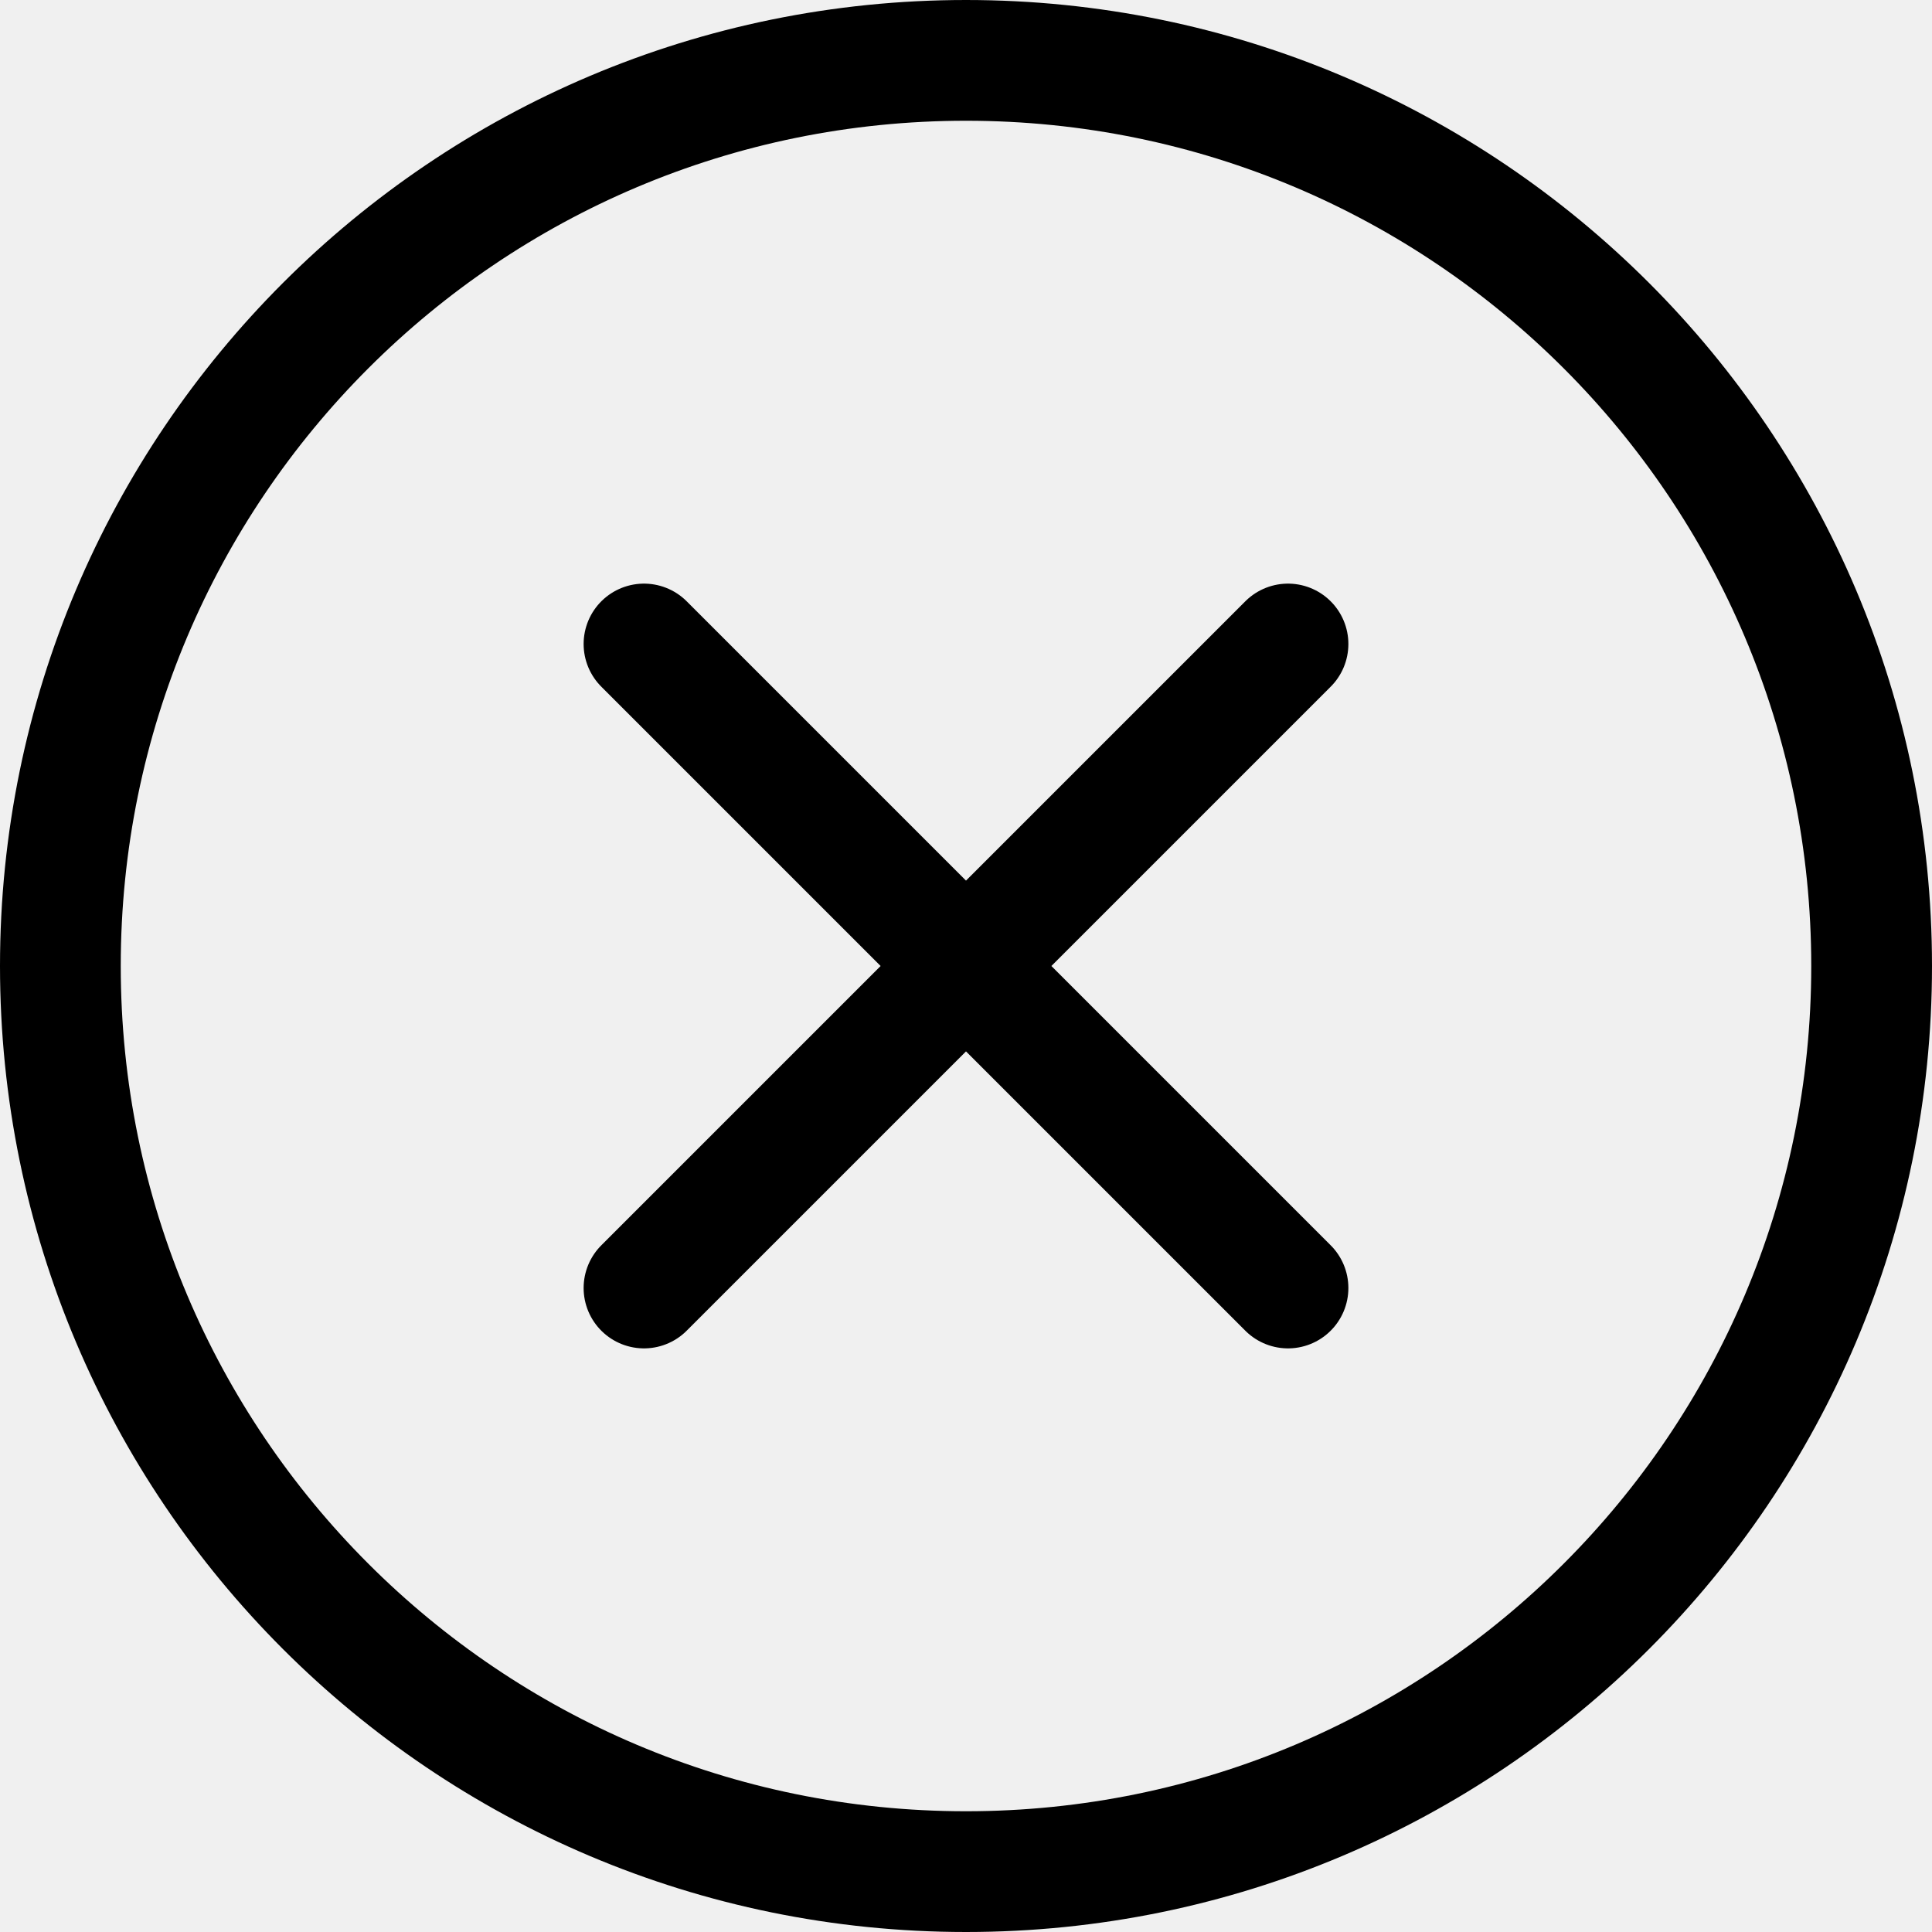
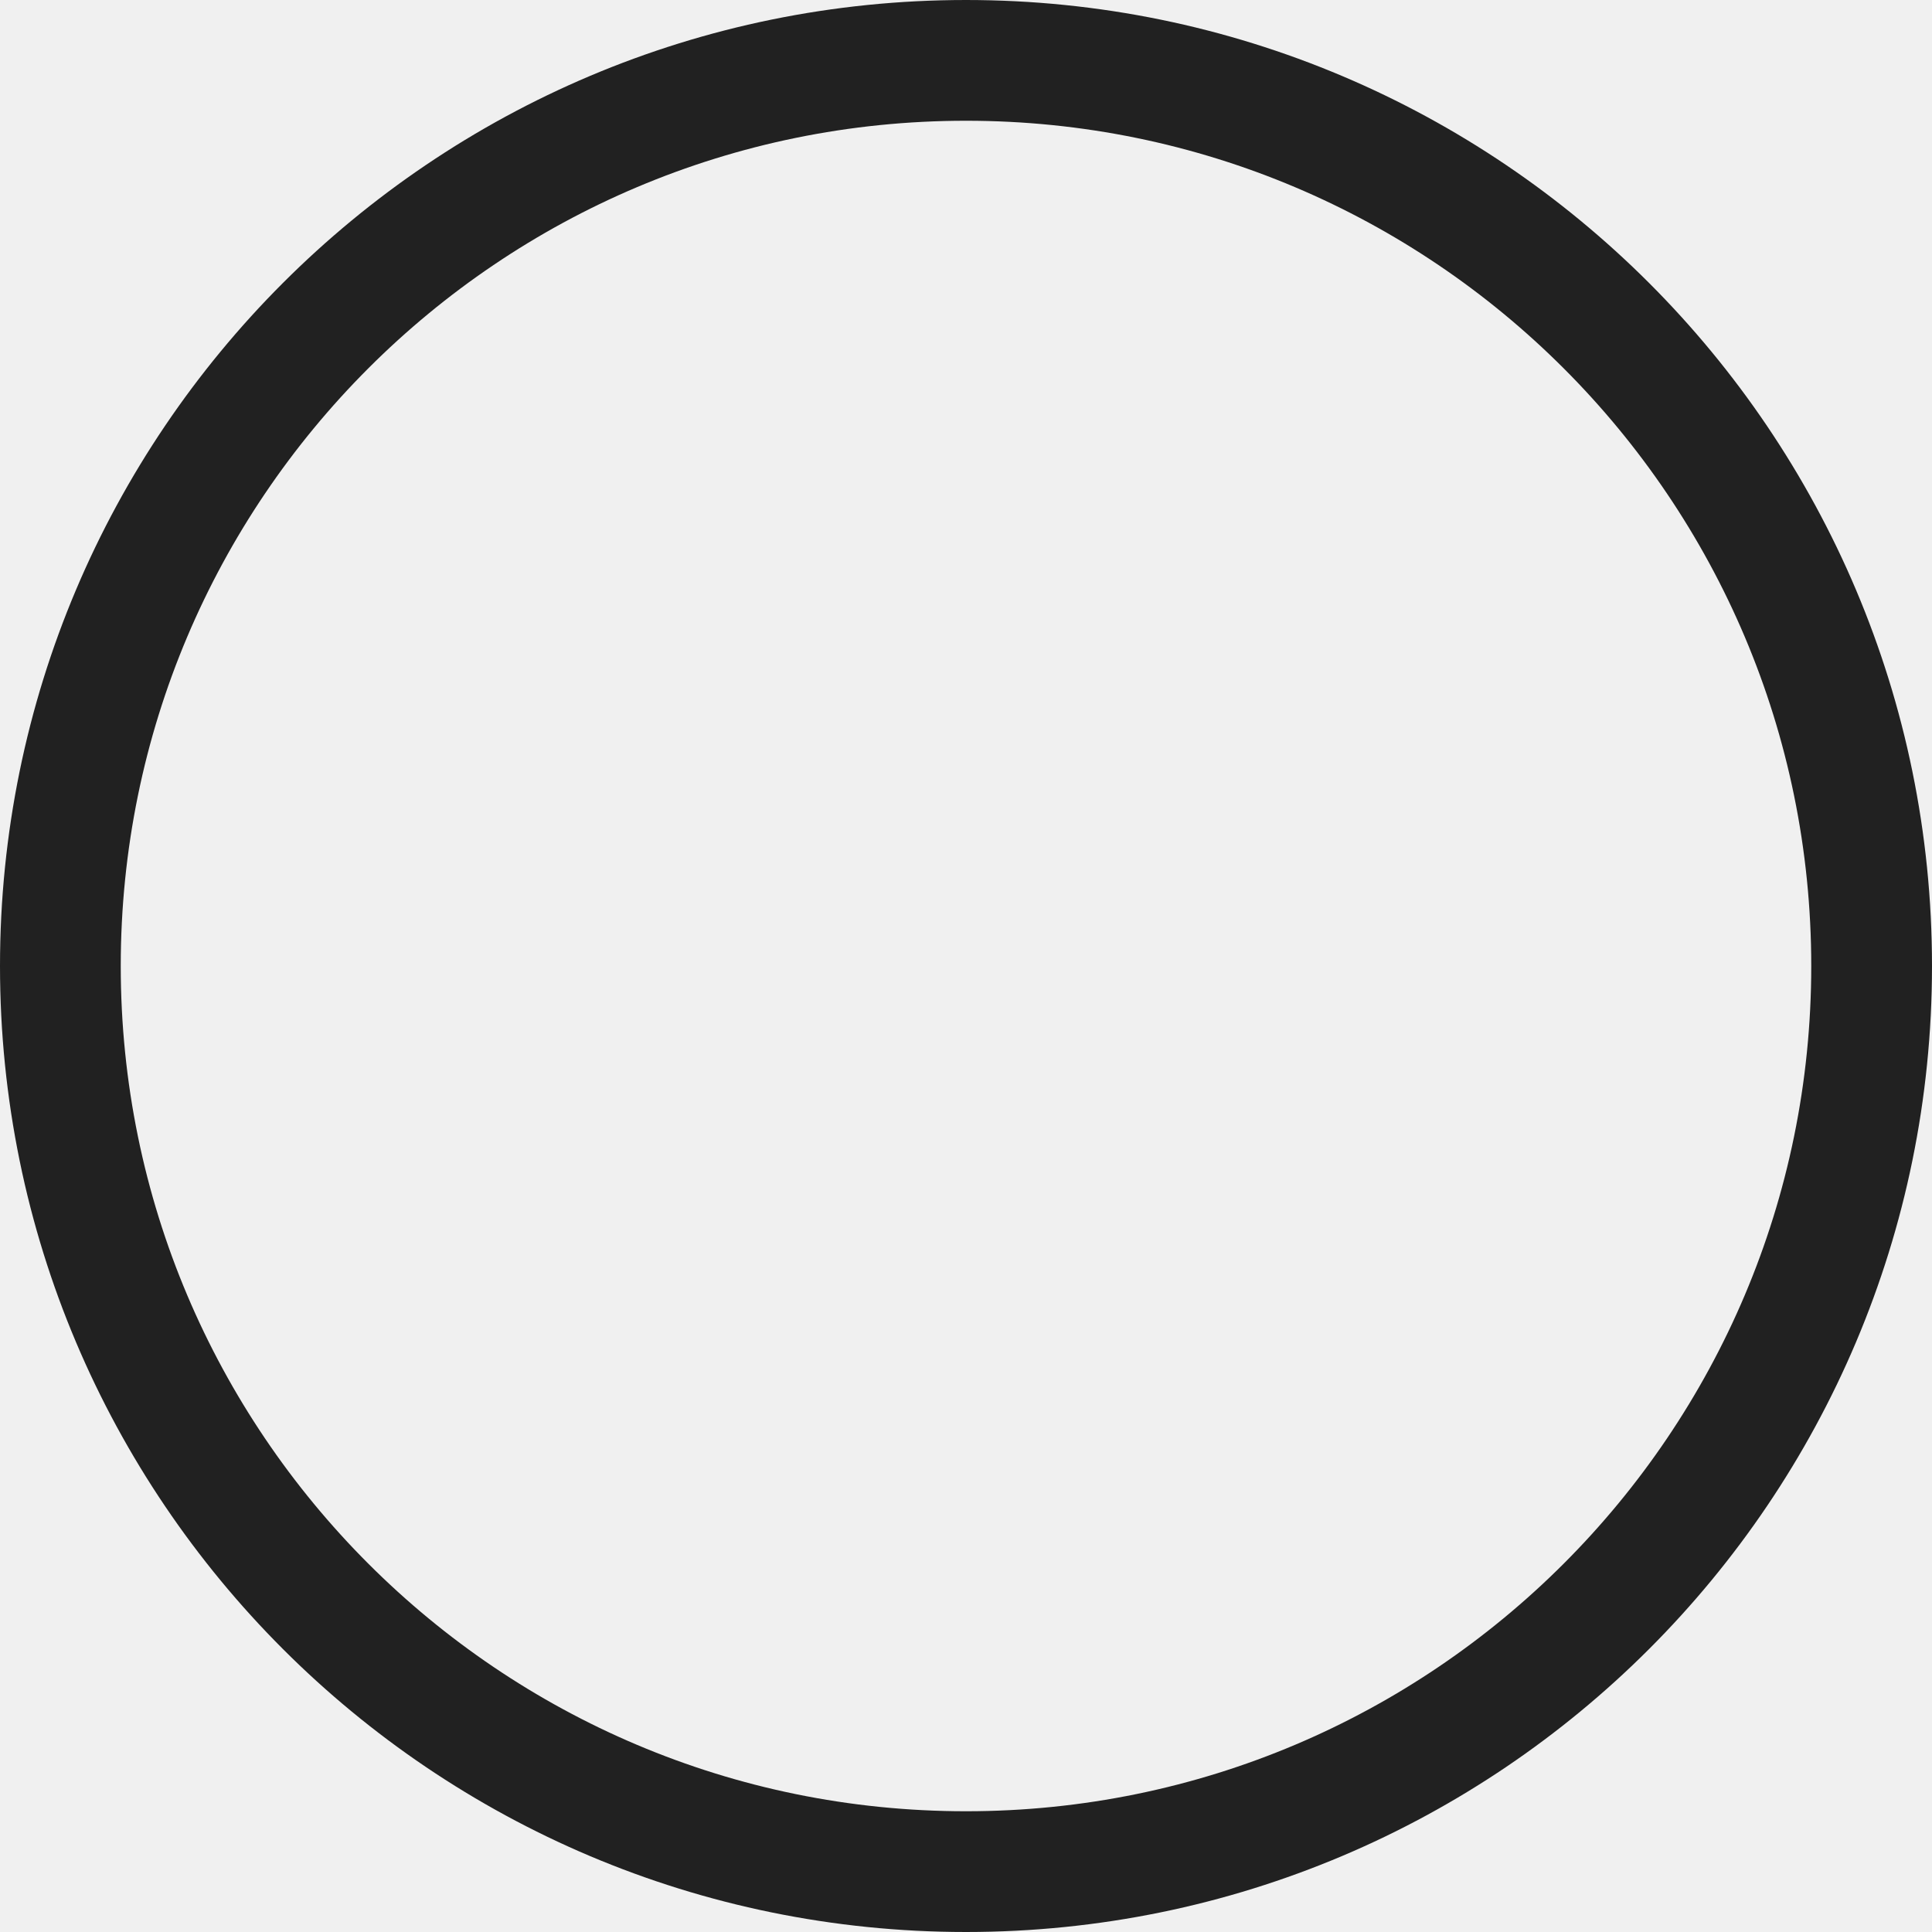
<svg xmlns="http://www.w3.org/2000/svg" width="24" height="24" viewBox="0 0 24 24" fill="none">
  <g clip-path="url(#clip0_970_625)">
-     <path d="M16 8L8 16M8 8L16 16" stroke="black" stroke-width="1.5" stroke-linecap="round" stroke-linejoin="round" />
-     <rect x="0.75" y="0.75" width="22.5" height="22.5" rx="11.25" stroke="black" stroke-width="1.5" />
+     <path d="M23.25 12C23.25 18.213 18.213 23.25 12 23.25C5.787 23.25 0.75 18.213 0.75 12C0.75 5.787 5.787 0.75 12 0.75C18.213 0.75 23.25 5.787 23.25 12Z" stroke="#212121" stroke-width="1.5" stroke-linecap="round" stroke-linejoin="round" />
  </g>
  <defs>
    <clipPath id="clip0_970_625">
      <rect width="24" height="24" rx="12" fill="white" />
    </clipPath>
  </defs>
</svg>
